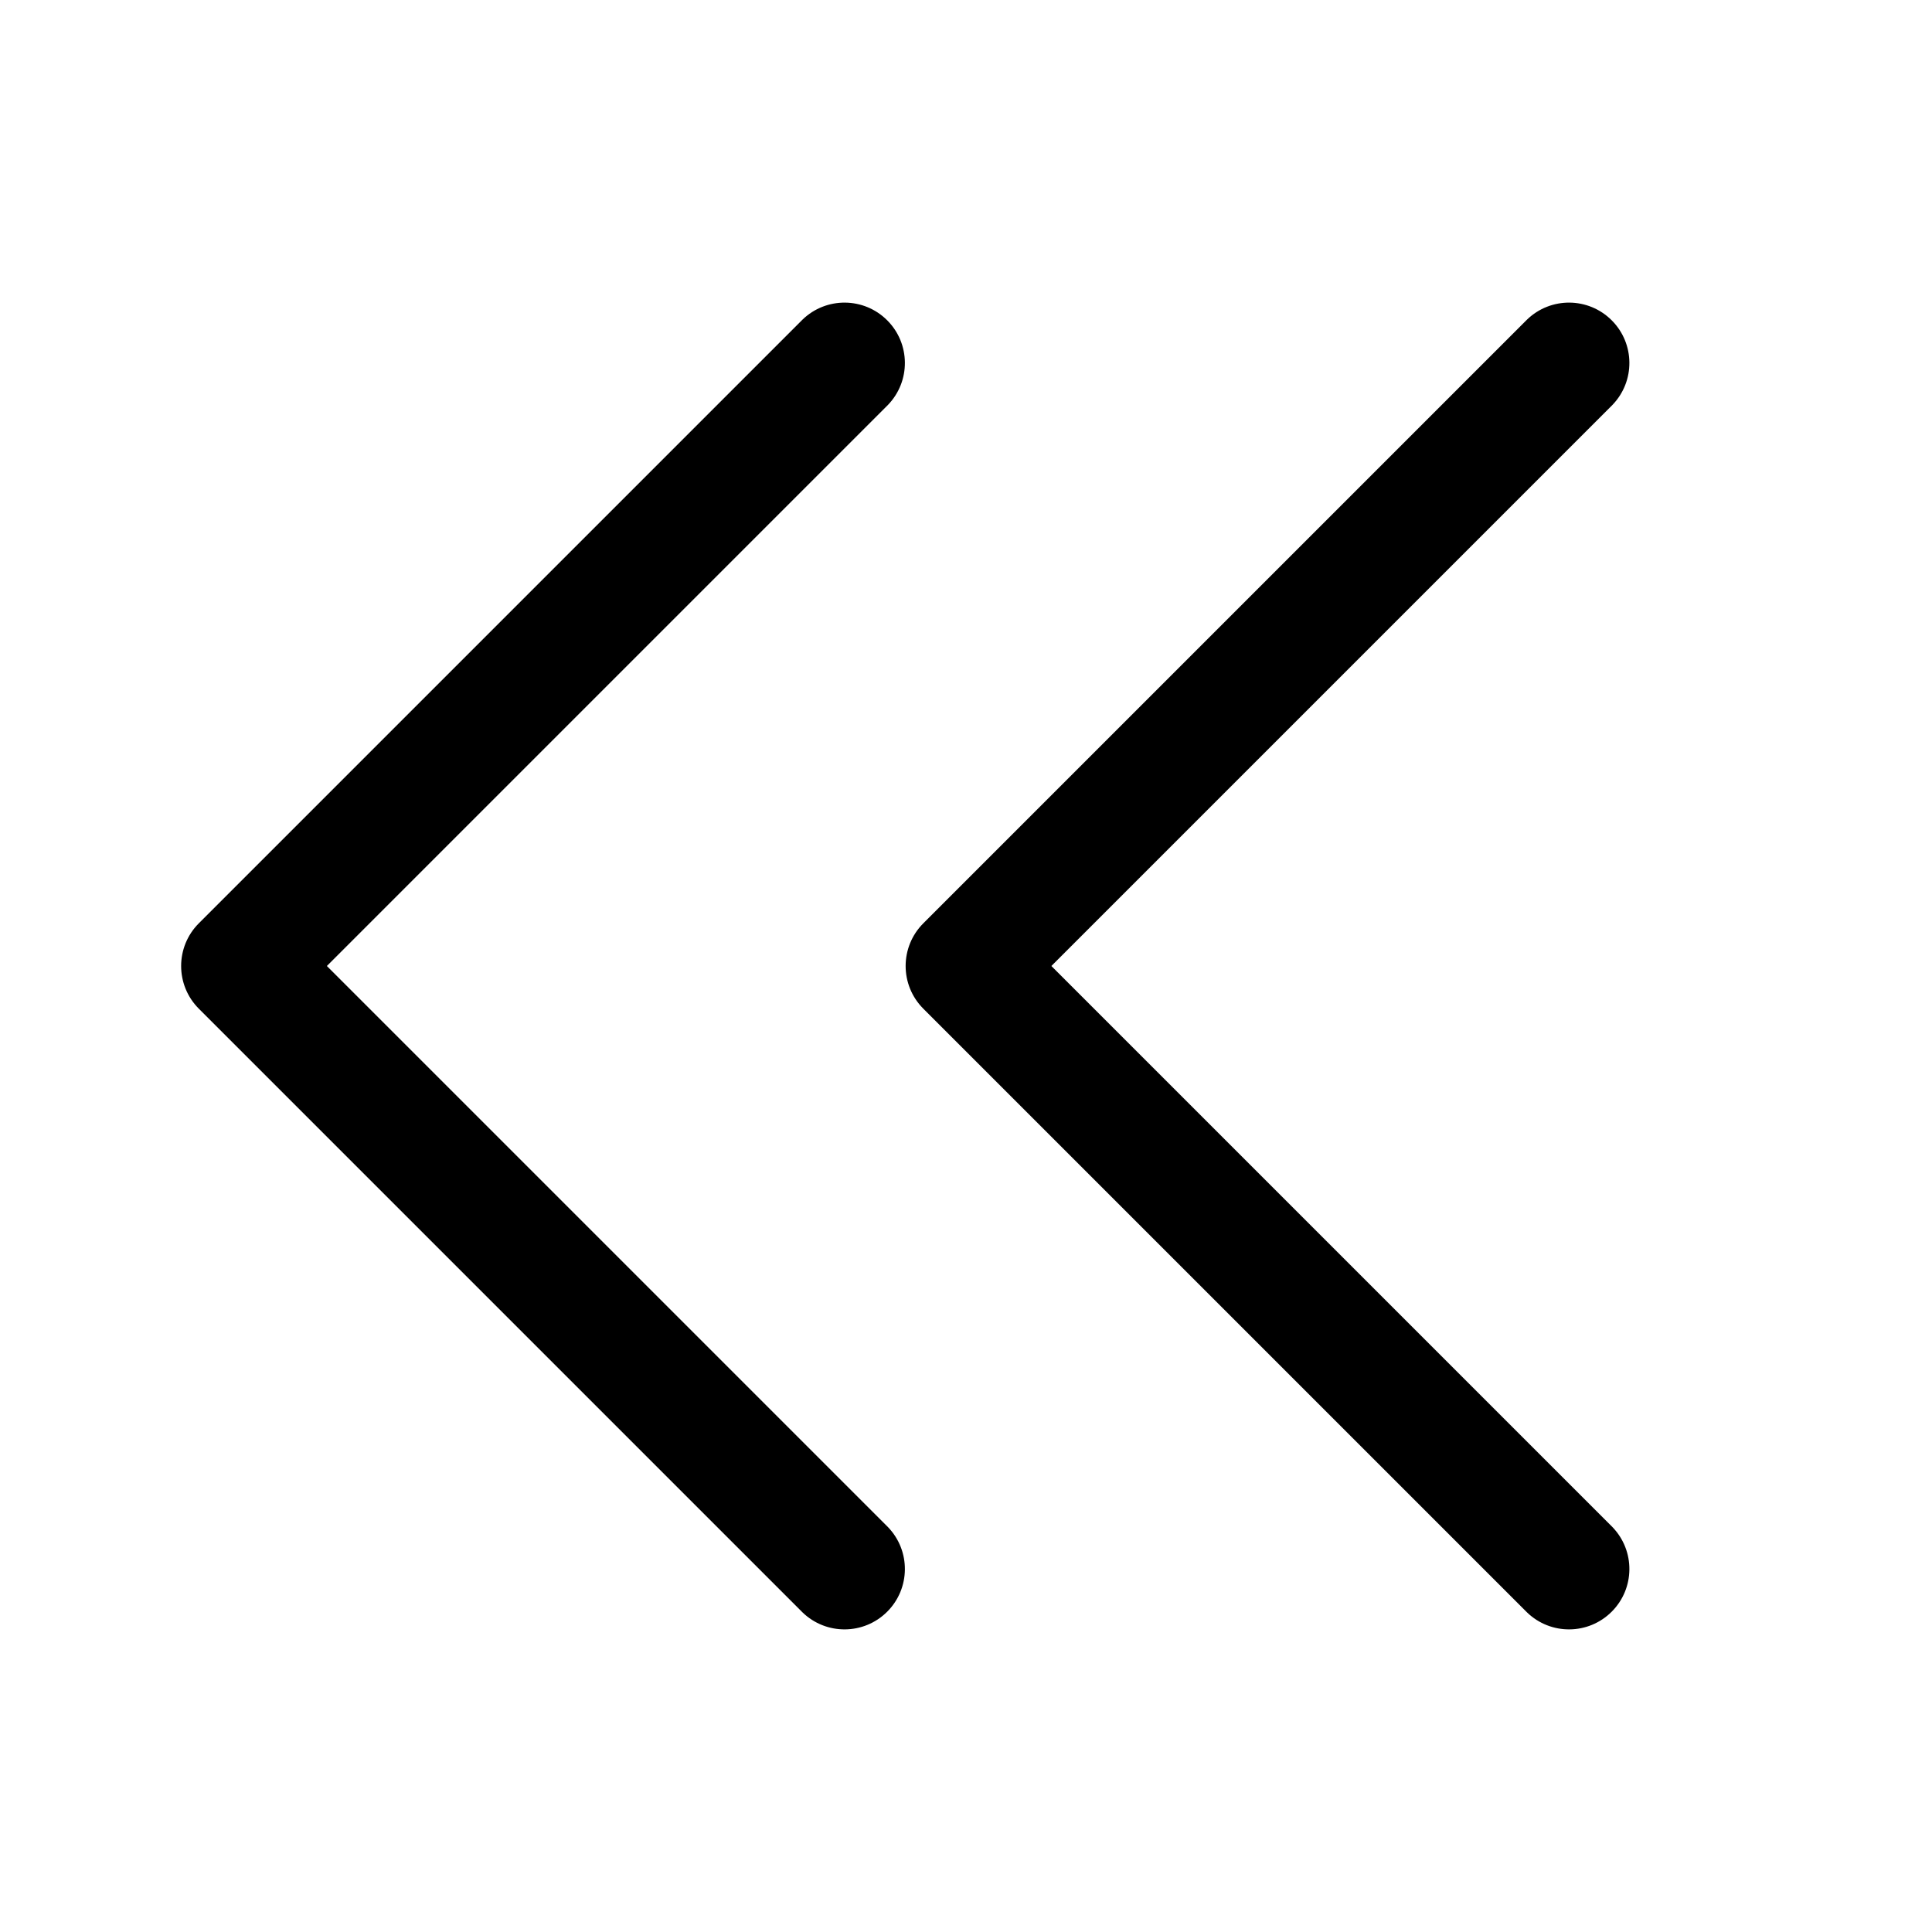
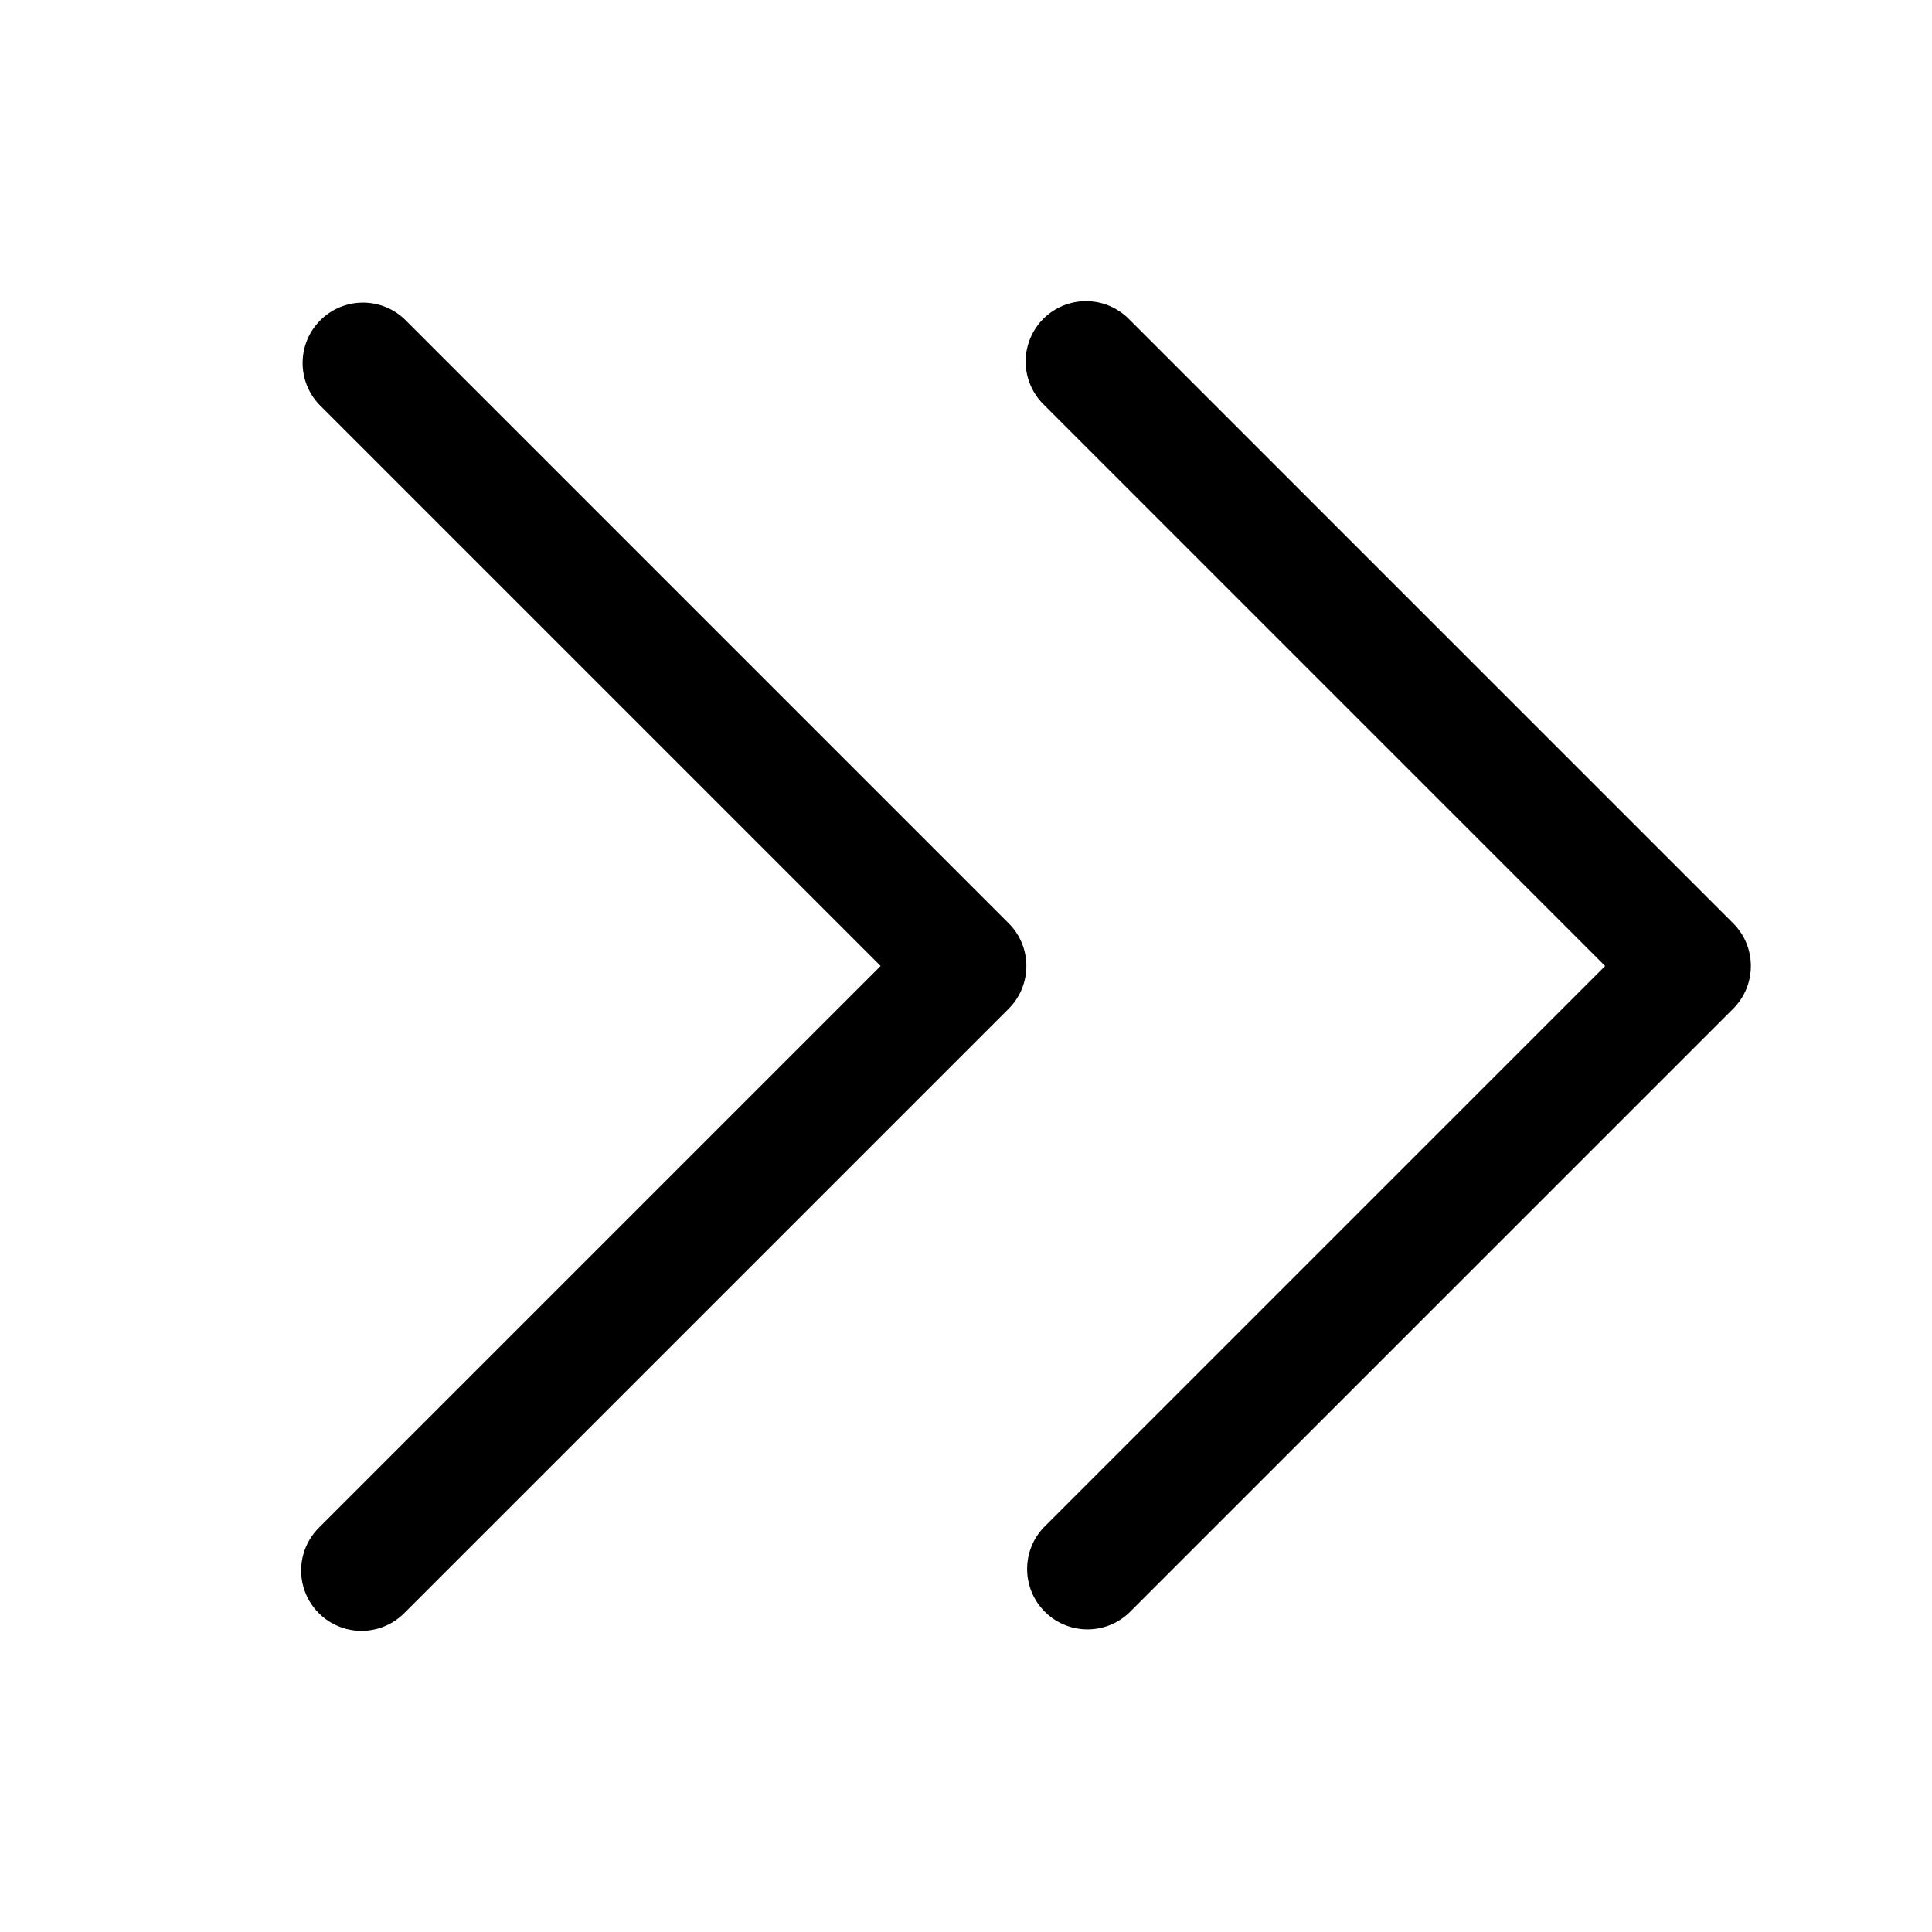
<svg xmlns="http://www.w3.org/2000/svg" viewBox="0 0 32 32">
  <g id="Square"> </g>
-   <path d="M14.707 6.707a1 1 0 00-1.414-1.414l-10 10a1 1 0 000 1.414l10 10a1 1 0 001.414-1.414L5.414 16l9.293-9.293zm12 0a1 1 0 00-1.414-1.414l-10 10a1 1 0 000 1.414l10 10a1 1 0 001.414-1.414L17.414 16l9.293-9.293z" />
+   <path d="M6.707 5.293a1 1 0 00-1.414 1.414L14.586 16l-9.293 9.293a1 1 0 101.414 1.414l10-10a1 1 0 000-1.414l-10-10zm12 0a1 1 0 10-1.414 1.414L26.586 16l-9.293 9.293a1 1 0 001.414 1.414l10-10a1 1 0 000-1.414l-10-10z" />
</svg>
